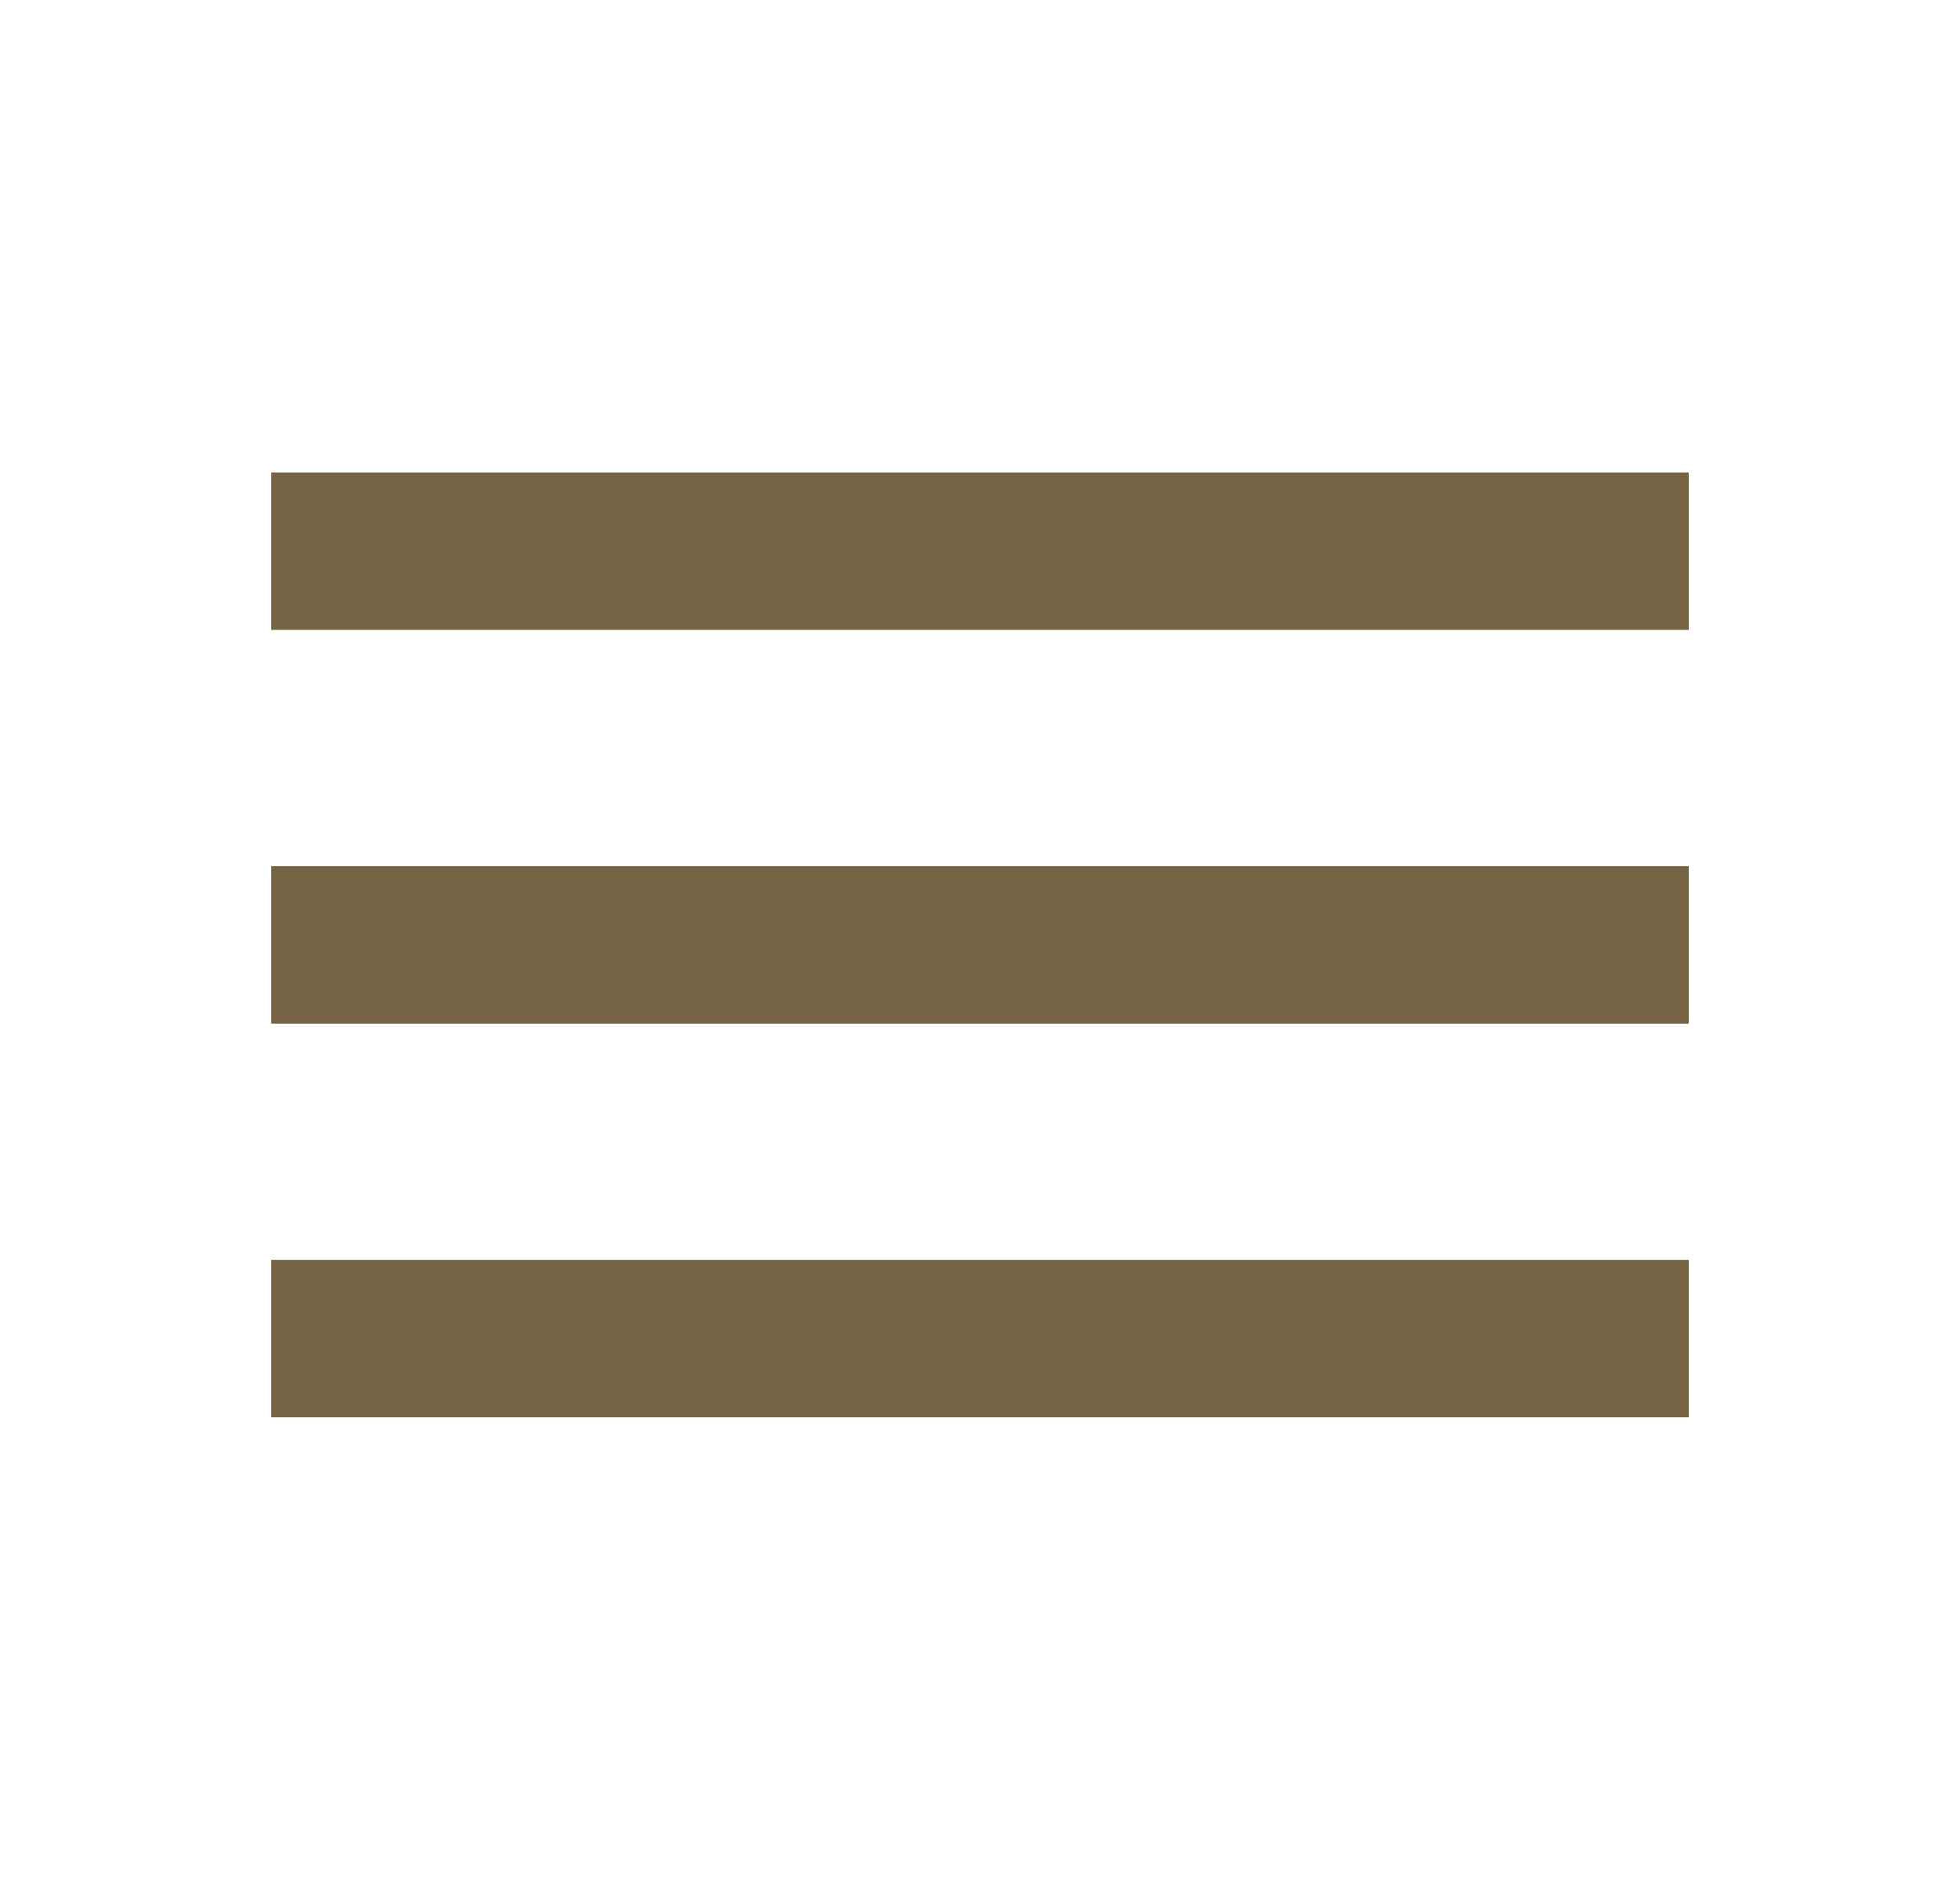
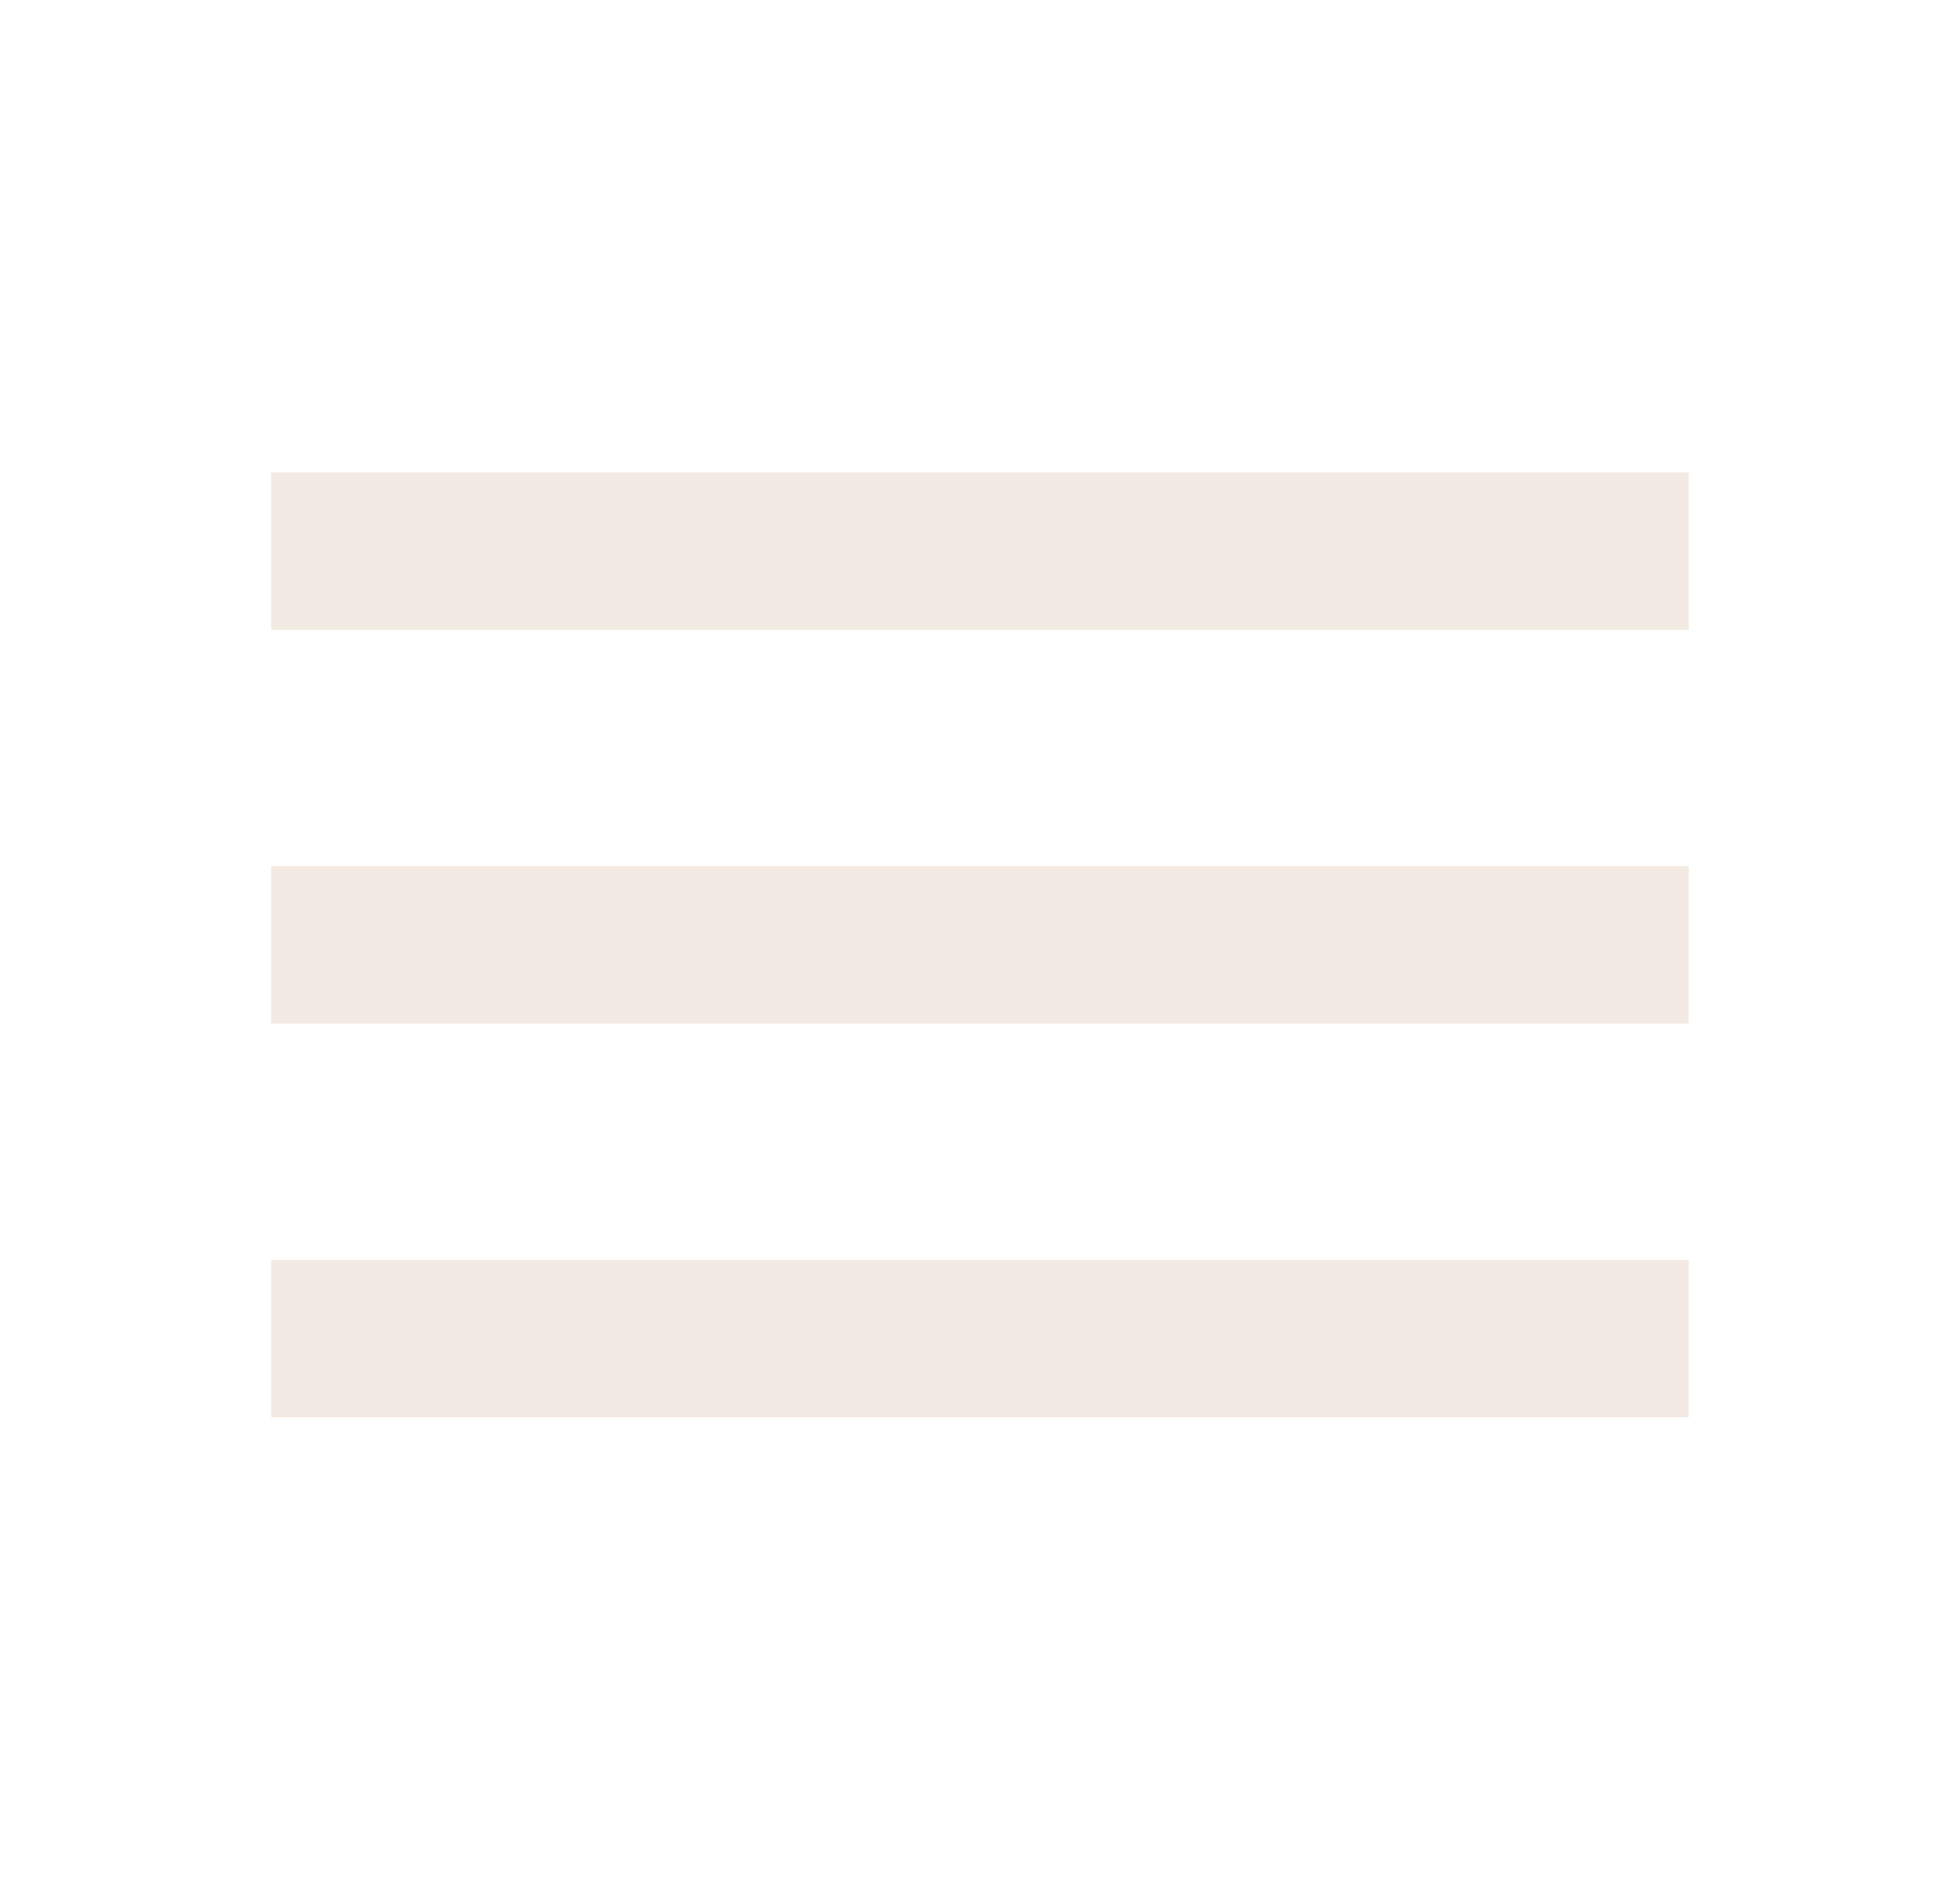
- <svg xmlns="http://www.w3.org/2000/svg" width="28" height="27" viewBox="0 0 28 27" fill="#746444">
+ <svg xmlns="http://www.w3.org/2000/svg" width="28" height="27" viewBox="0 0 28 27" fill="#f3ebe3">
  <path d="M3.875 20.25H24.125V18H3.875V20.25ZM3.875 12.375V14.625H24.125V12.375H3.875ZM3.875 6.75V9H24.125V6.75H3.875Z" />
</svg>
